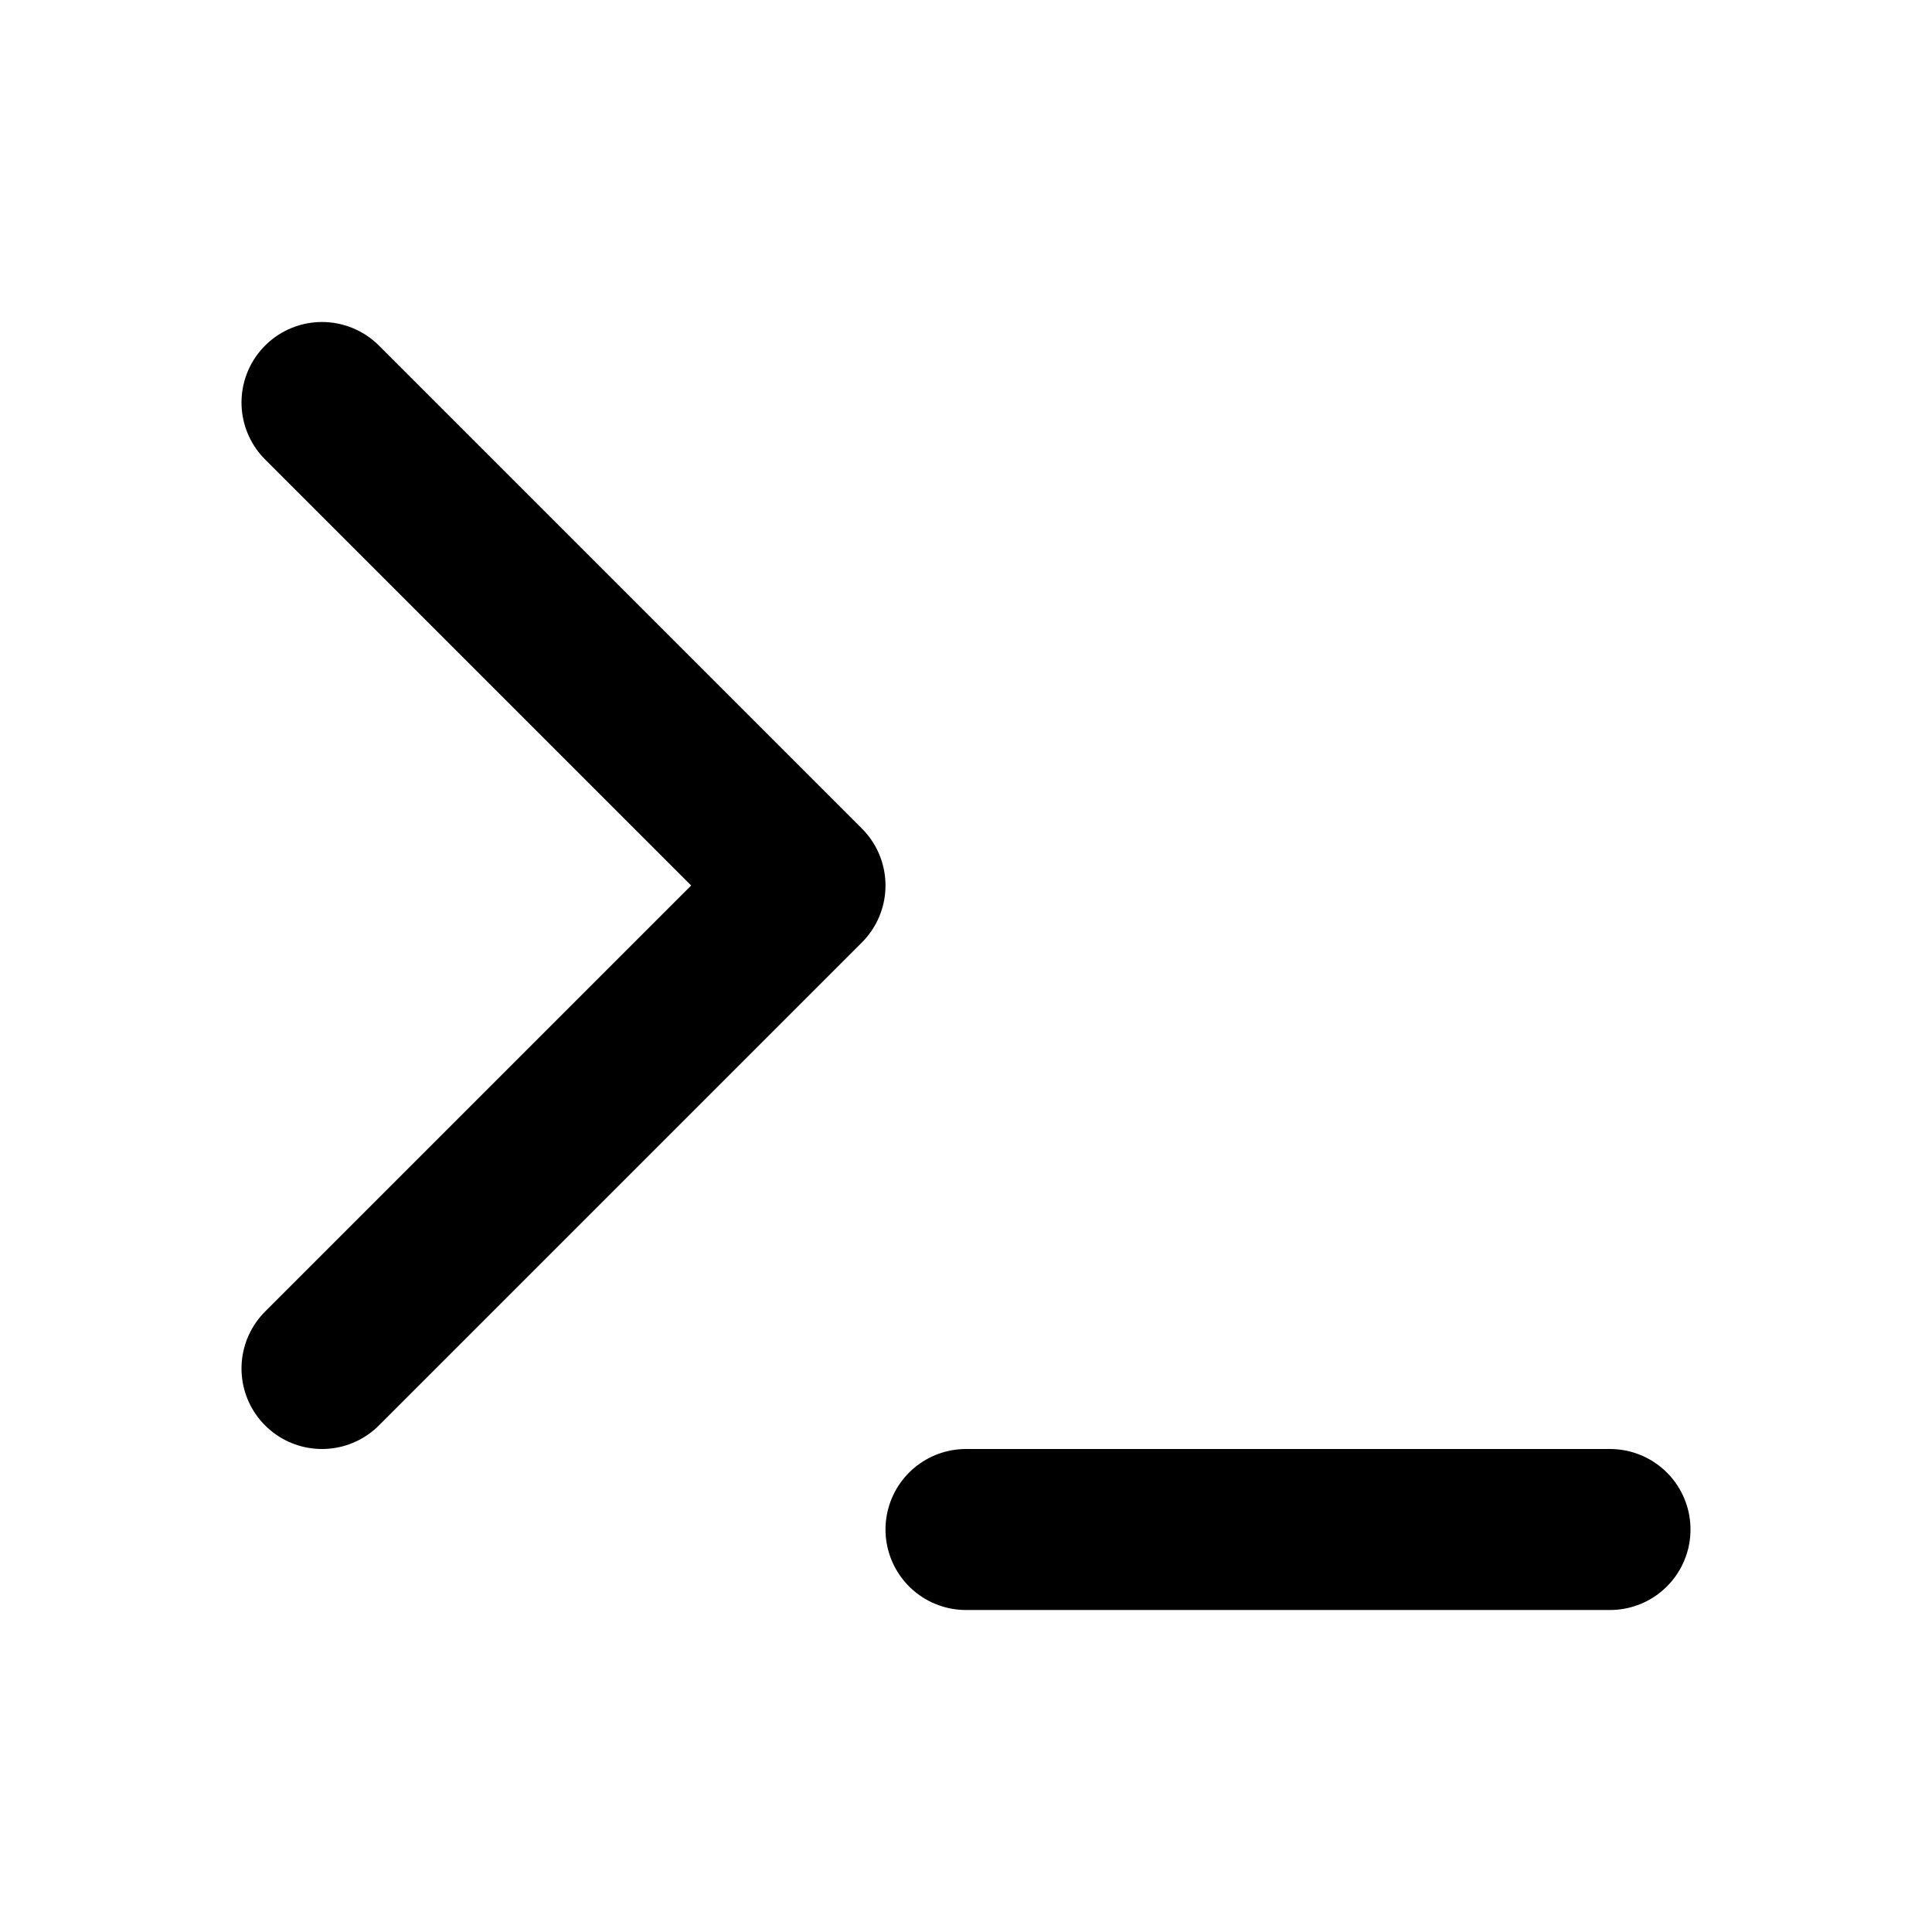
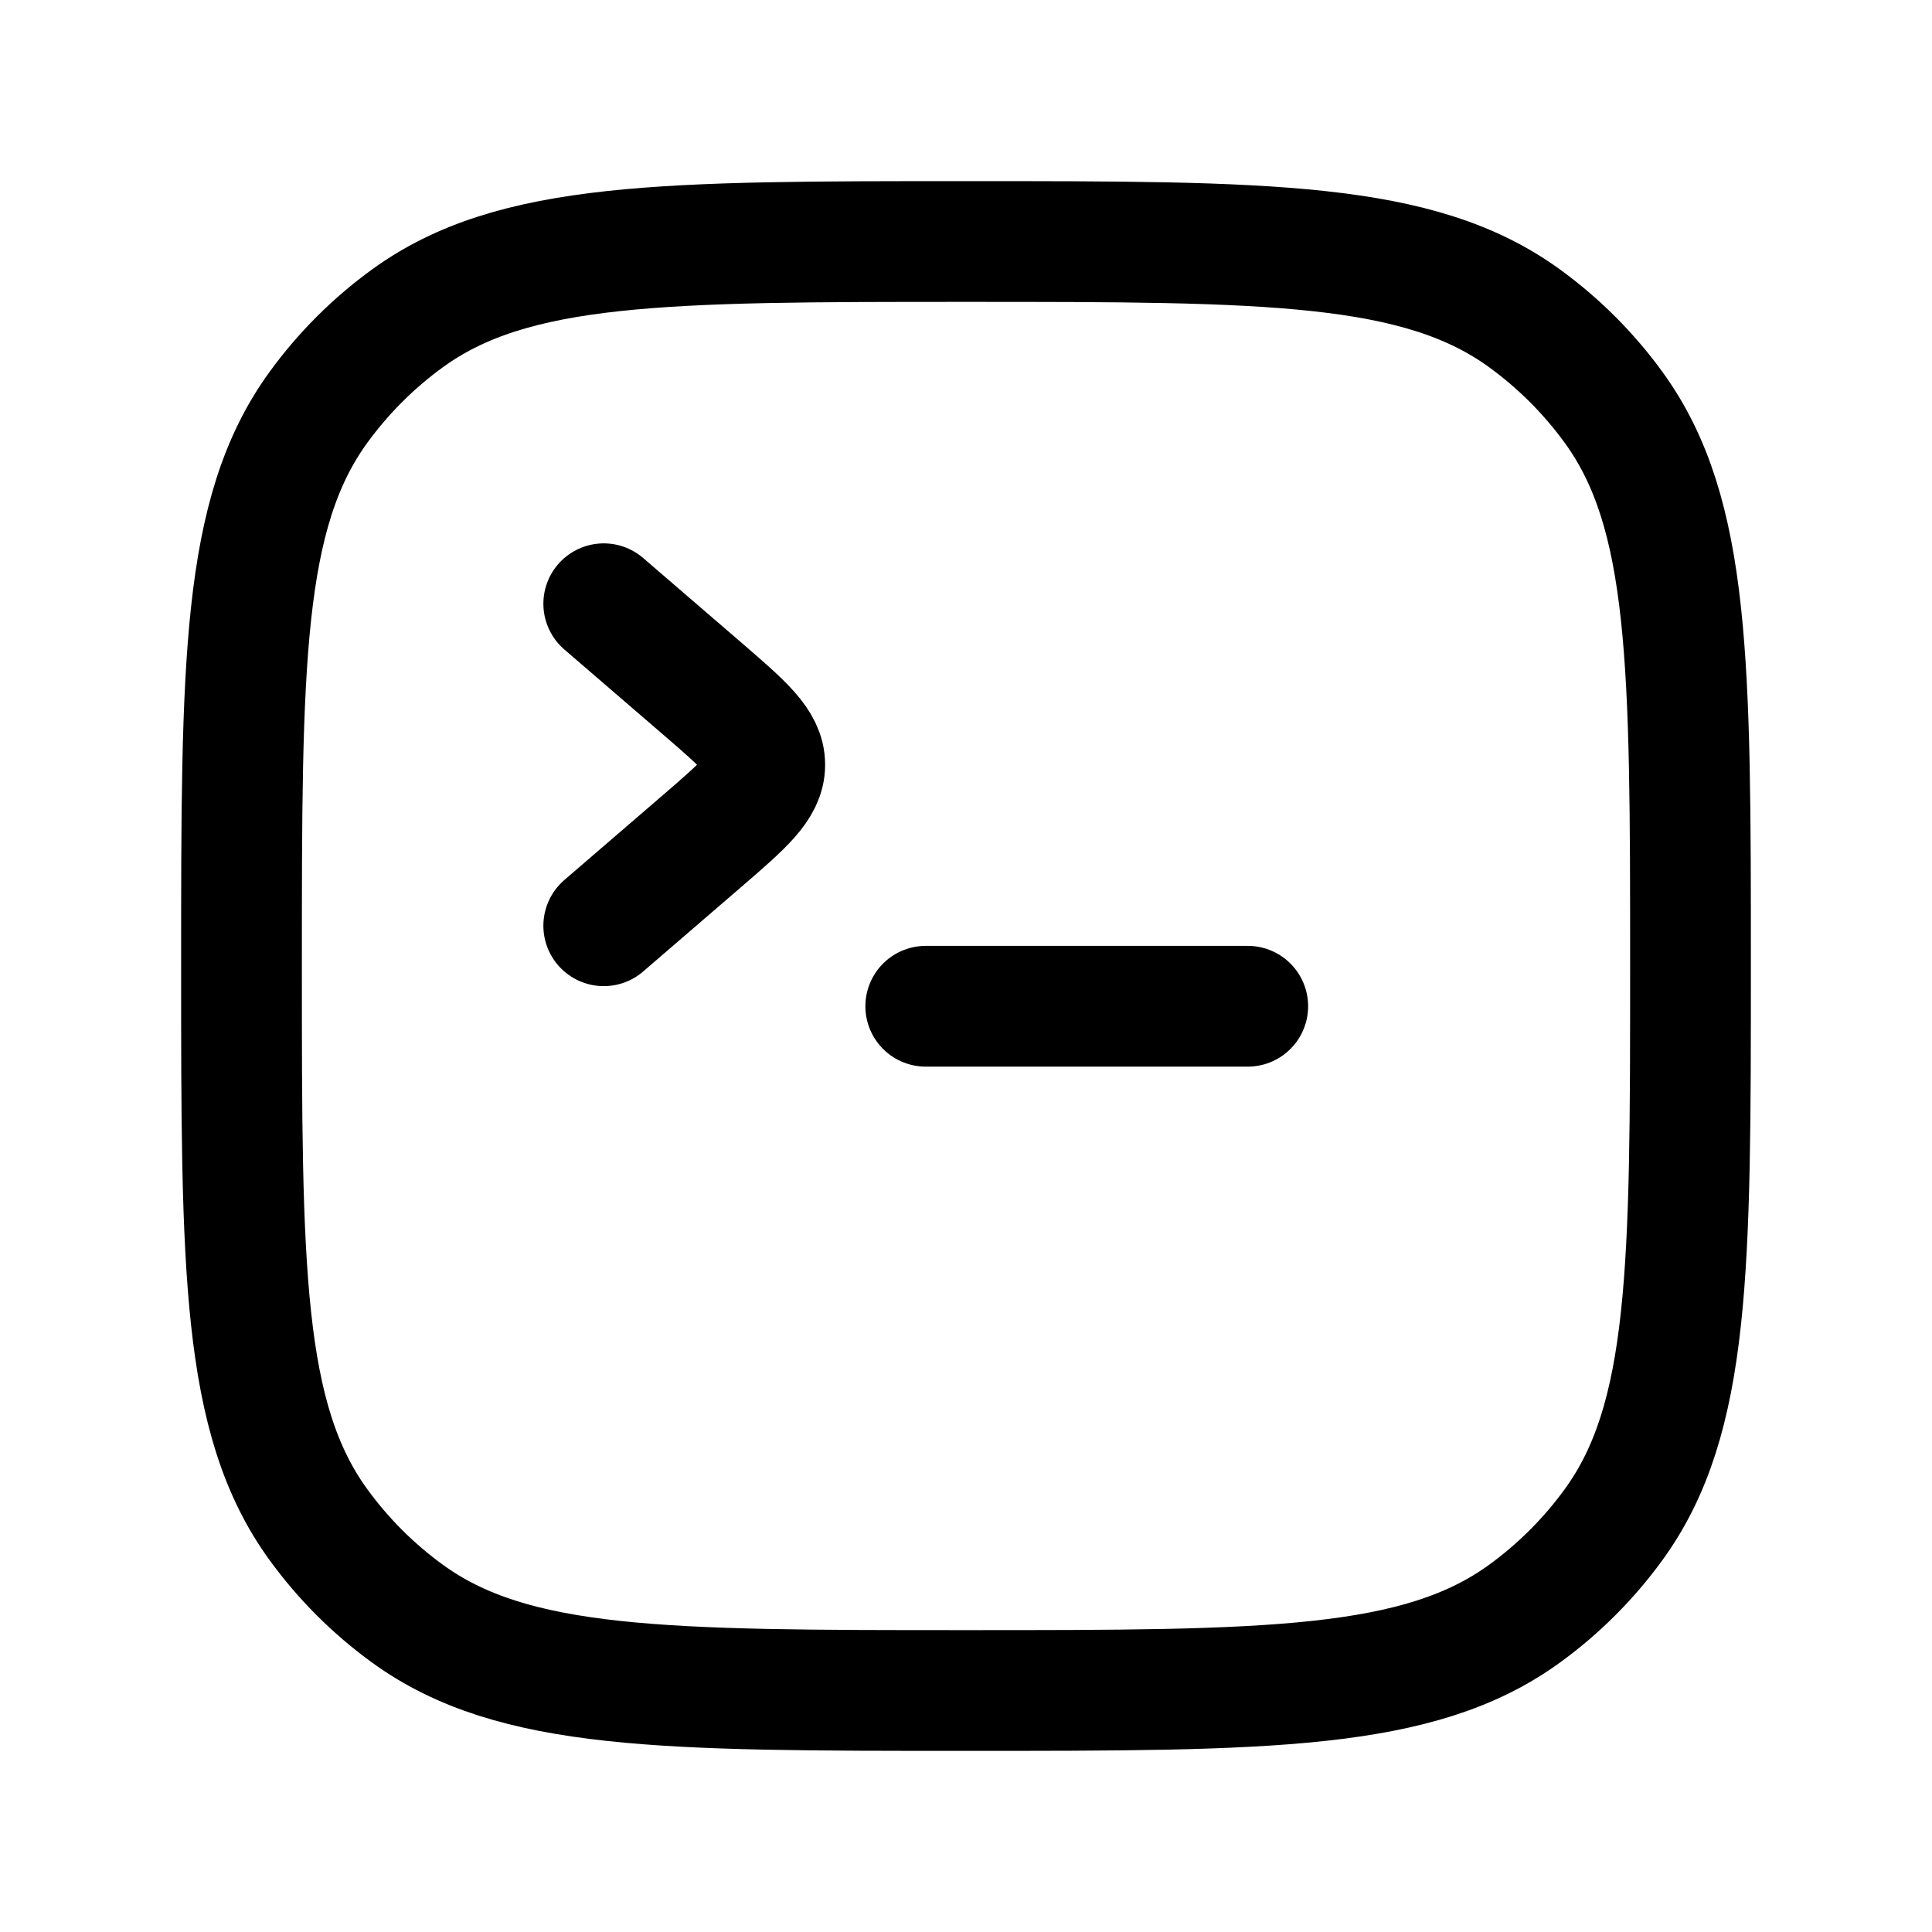
- <svg xmlns="http://www.w3.org/2000/svg" viewBox="0 0 24 24" fill="none" stroke="currentColor" stroke-width="2" stroke-linecap="round" stroke-linejoin="round">
-   <polyline points="4 17 10 11 4 5" />
-   <line x1="12" y1="19" x2="20" y2="19" />
+ <svg xmlns="http://www.w3.org/2000/svg" viewBox="0 0 24 24" fill="none">
+   <path d="M7.5 7.5L8.727 8.557C9.242 9.002 9.5 9.224 9.5 9.5C9.5 9.776 9.242 9.998 8.727 10.443L7.5 11.5" stroke="currentColor" stroke-linecap="round" stroke-linejoin="round" stroke-width="1.5" />
+   <path d="M11.5 12.5H15.5" stroke="currentColor" stroke-linecap="round" stroke-linejoin="round" stroke-width="1.5" />
+   <path d="M12 21C15.75 21 17.625 21 18.939 20.045C19.363 19.737 19.737 19.363 20.045 18.939C21 17.625 21 15.75 21 12C21 8.25 21 6.375 20.045 5.061C19.737 4.637 19.363 4.263 18.939 3.955C17.625 3 15.75 3 12 3C8.25 3 6.375 3 5.061 3.955C4.637 4.263 4.263 4.637 3.955 5.061C3 6.375 3 8.25 3 12C3 15.75 3 17.625 3.955 18.939C4.263 19.363 4.637 19.737 5.061 20.045C6.375 21 8.25 21 12 21Z" stroke="currentColor" stroke-linecap="round" stroke-linejoin="round" stroke-width="1.5" />
</svg>
